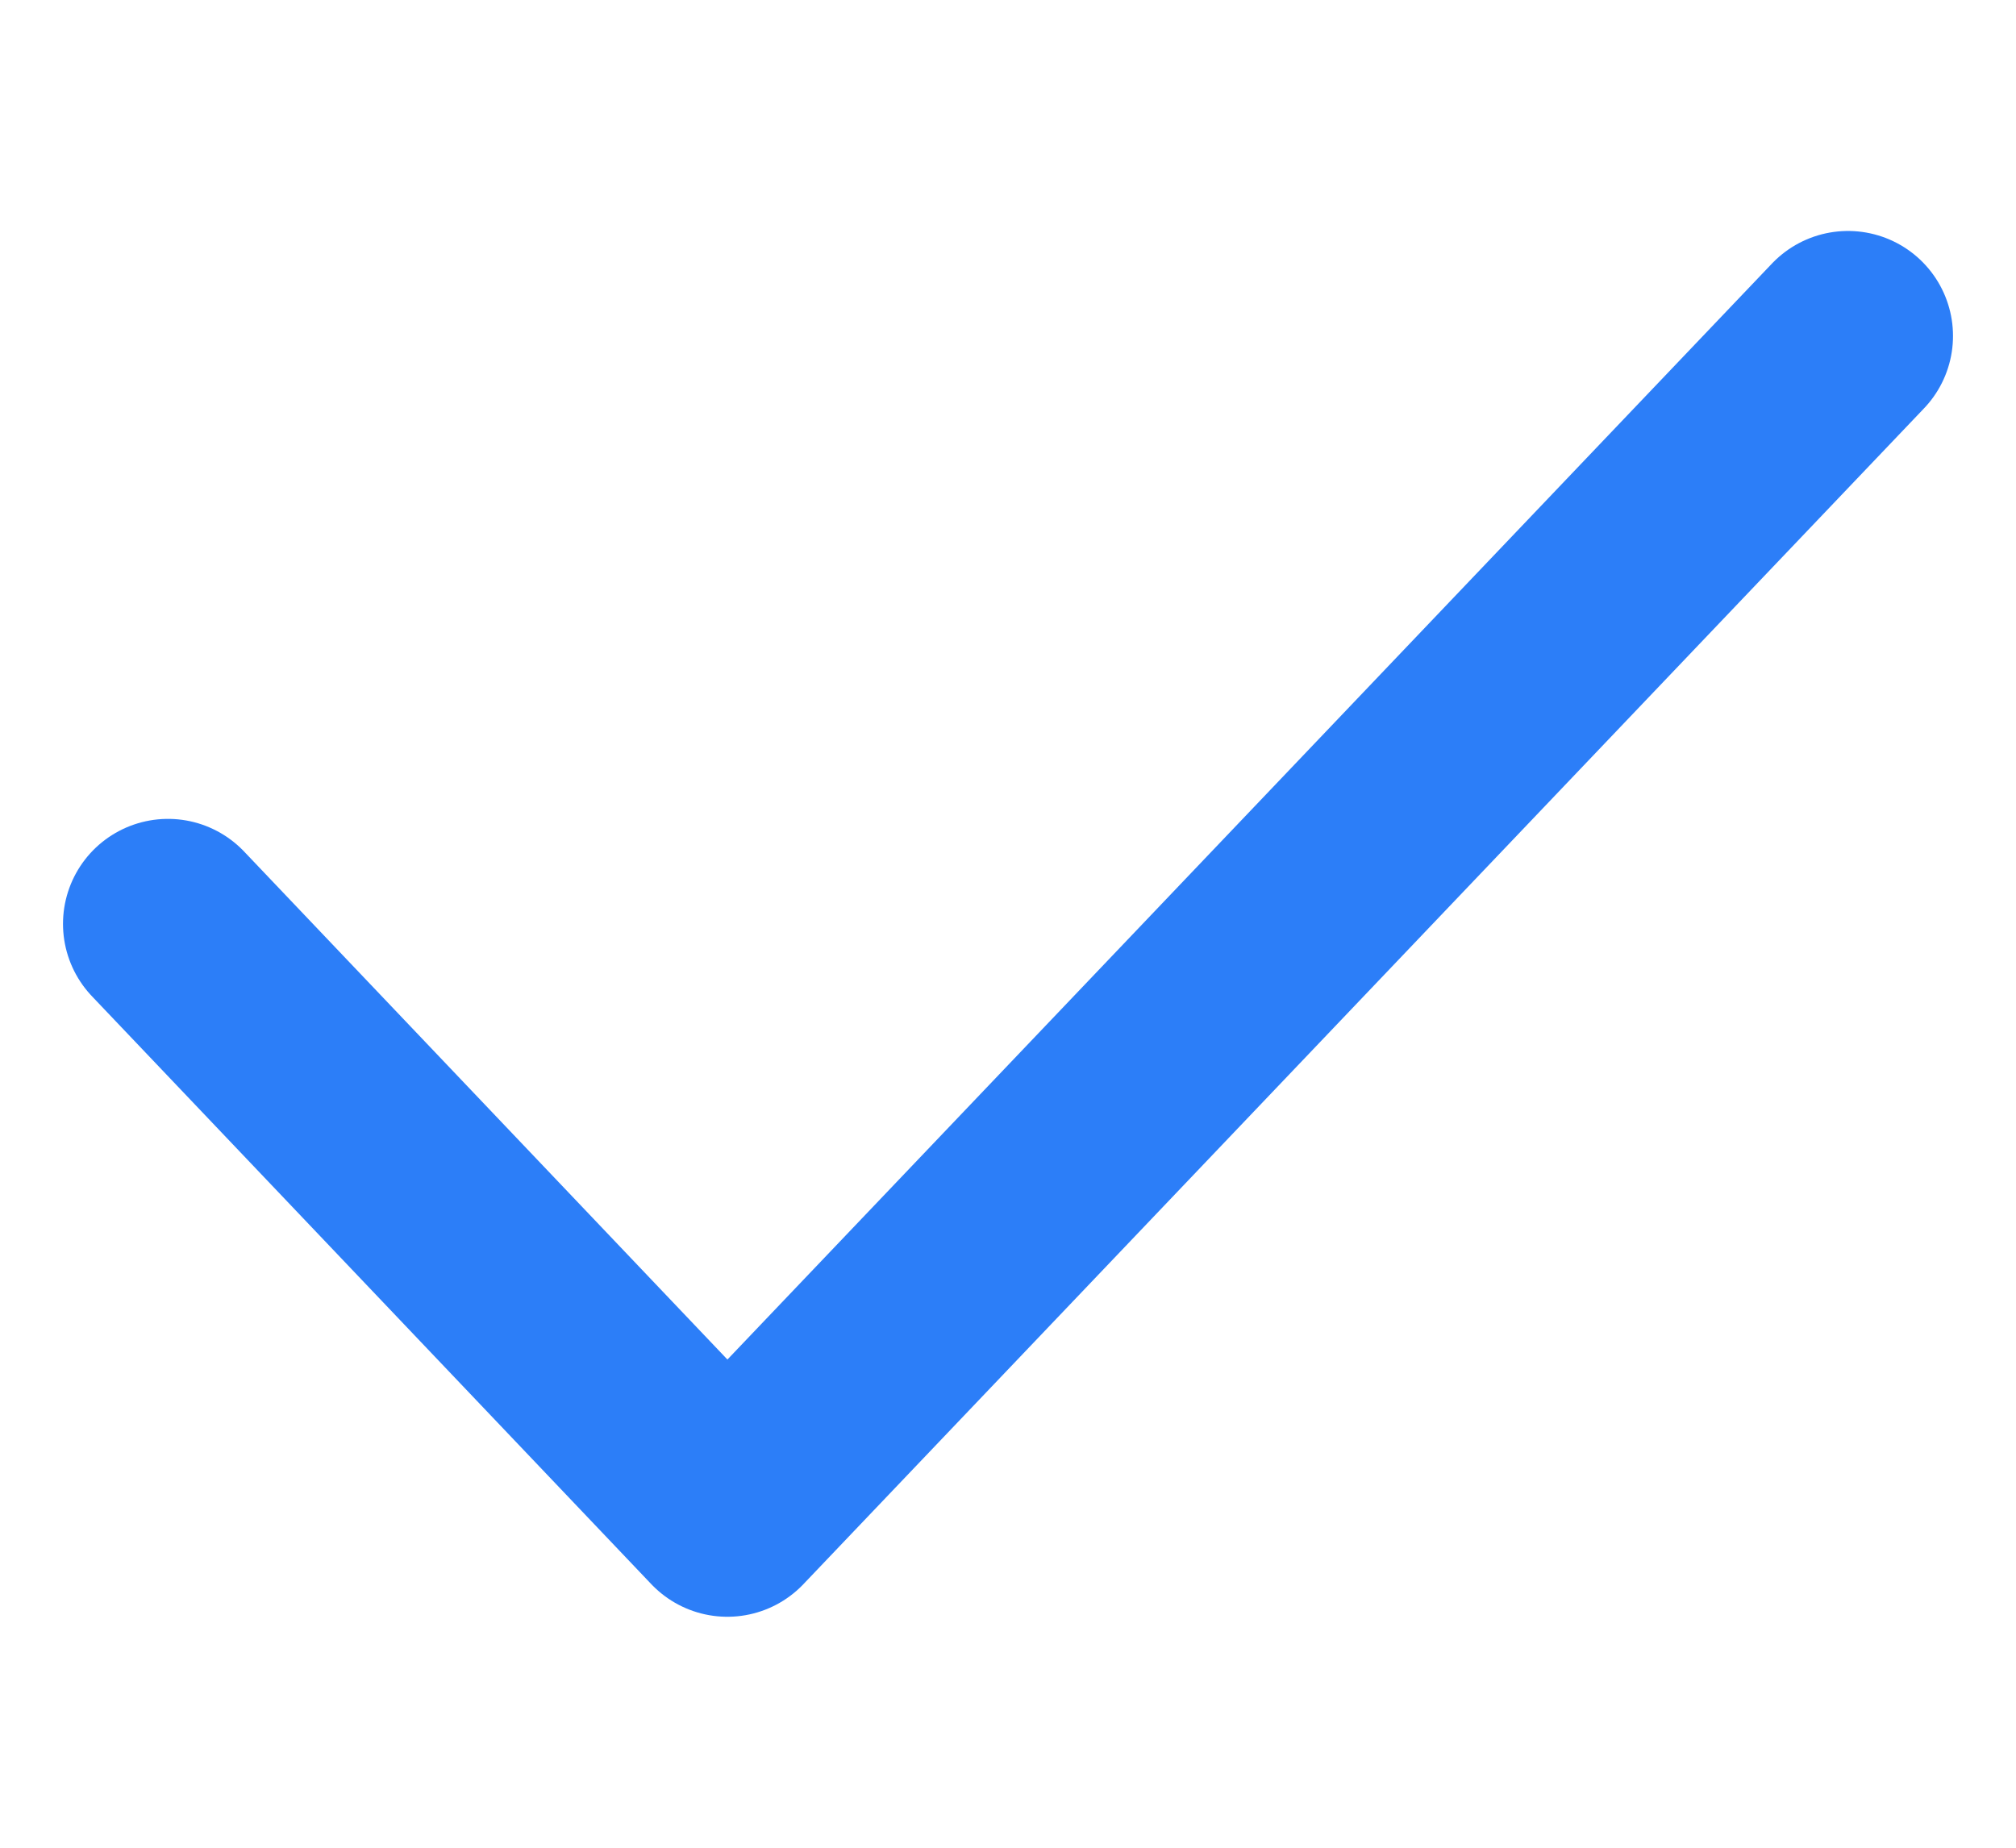
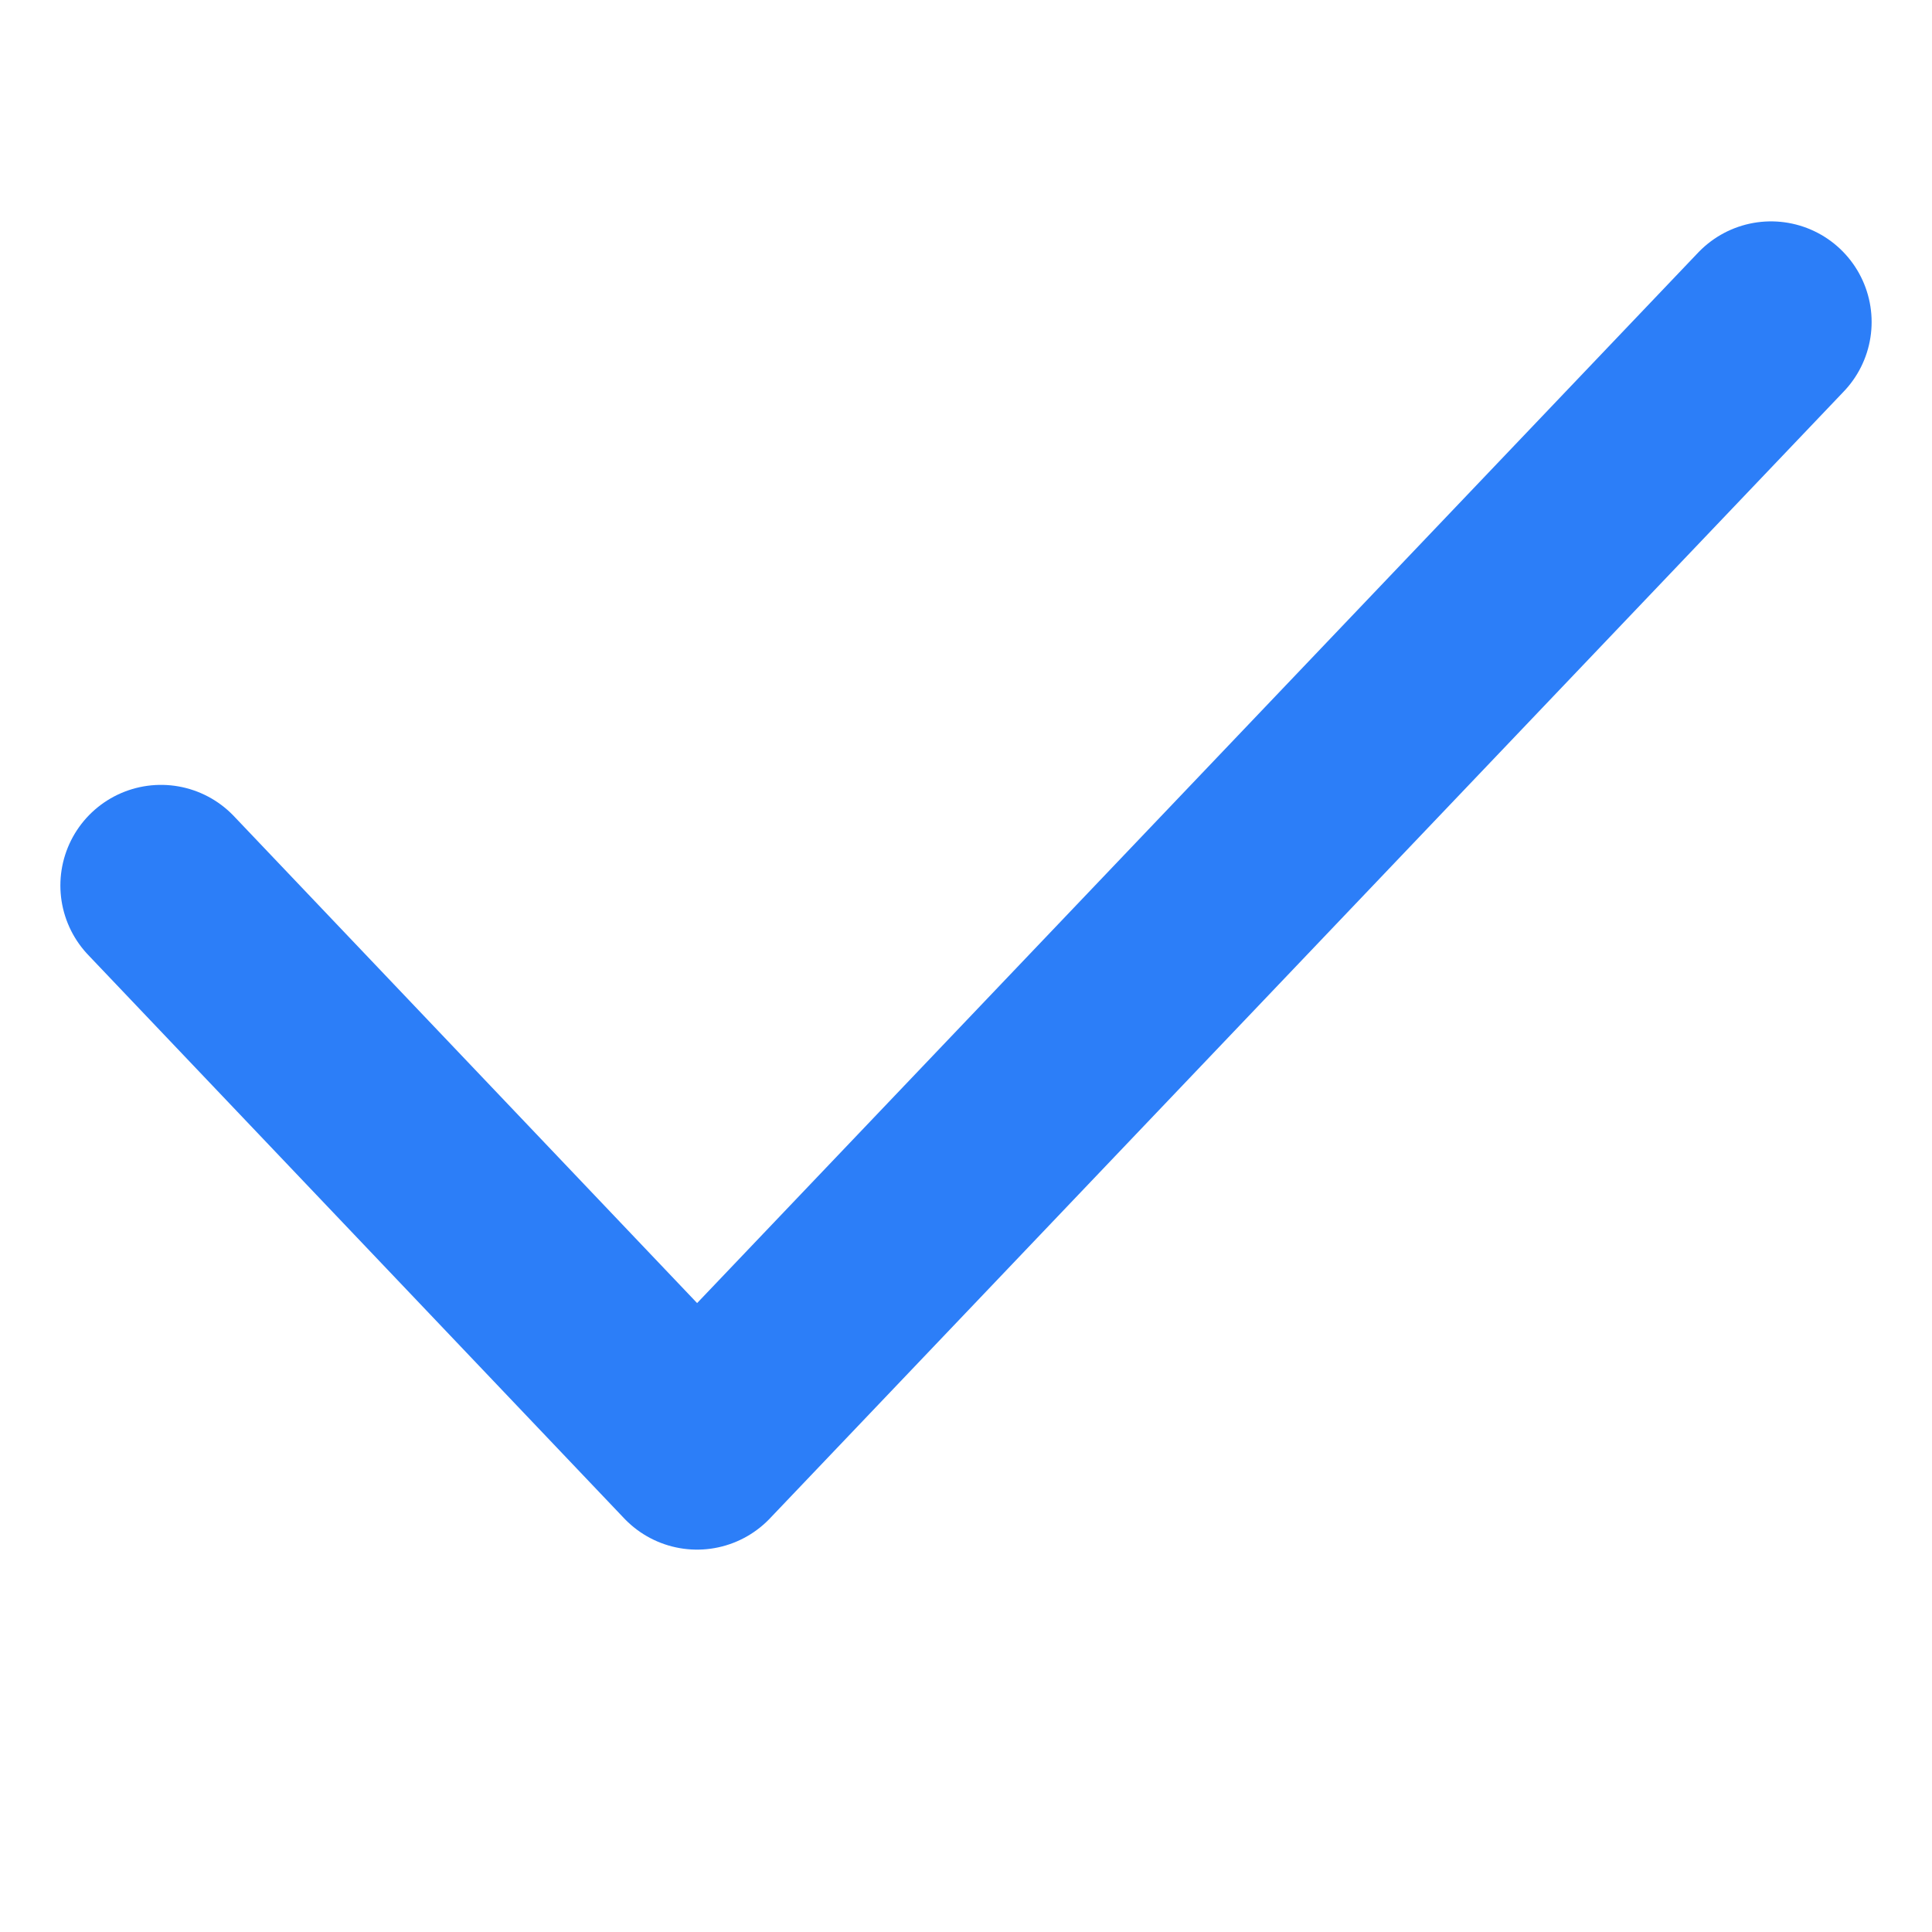
- <svg xmlns="http://www.w3.org/2000/svg" width="24" height="22" viewBox="0 0 24 22" fill="none">
+ <svg xmlns="http://www.w3.org/2000/svg" width="24" height="24" viewBox="0 0 24 24" fill="none">
  <g id="tick-circle">
    <g id="vuesax/linear/tick-circle">
      <g id="tick-circle_2">
        <path id="Vector" d="M2 11L8.659 18L22 4" stroke="#2C7EF8" stroke-width="2.5" stroke-linecap="round" stroke-linejoin="round" />
      </g>
    </g>
  </g>
</svg>
